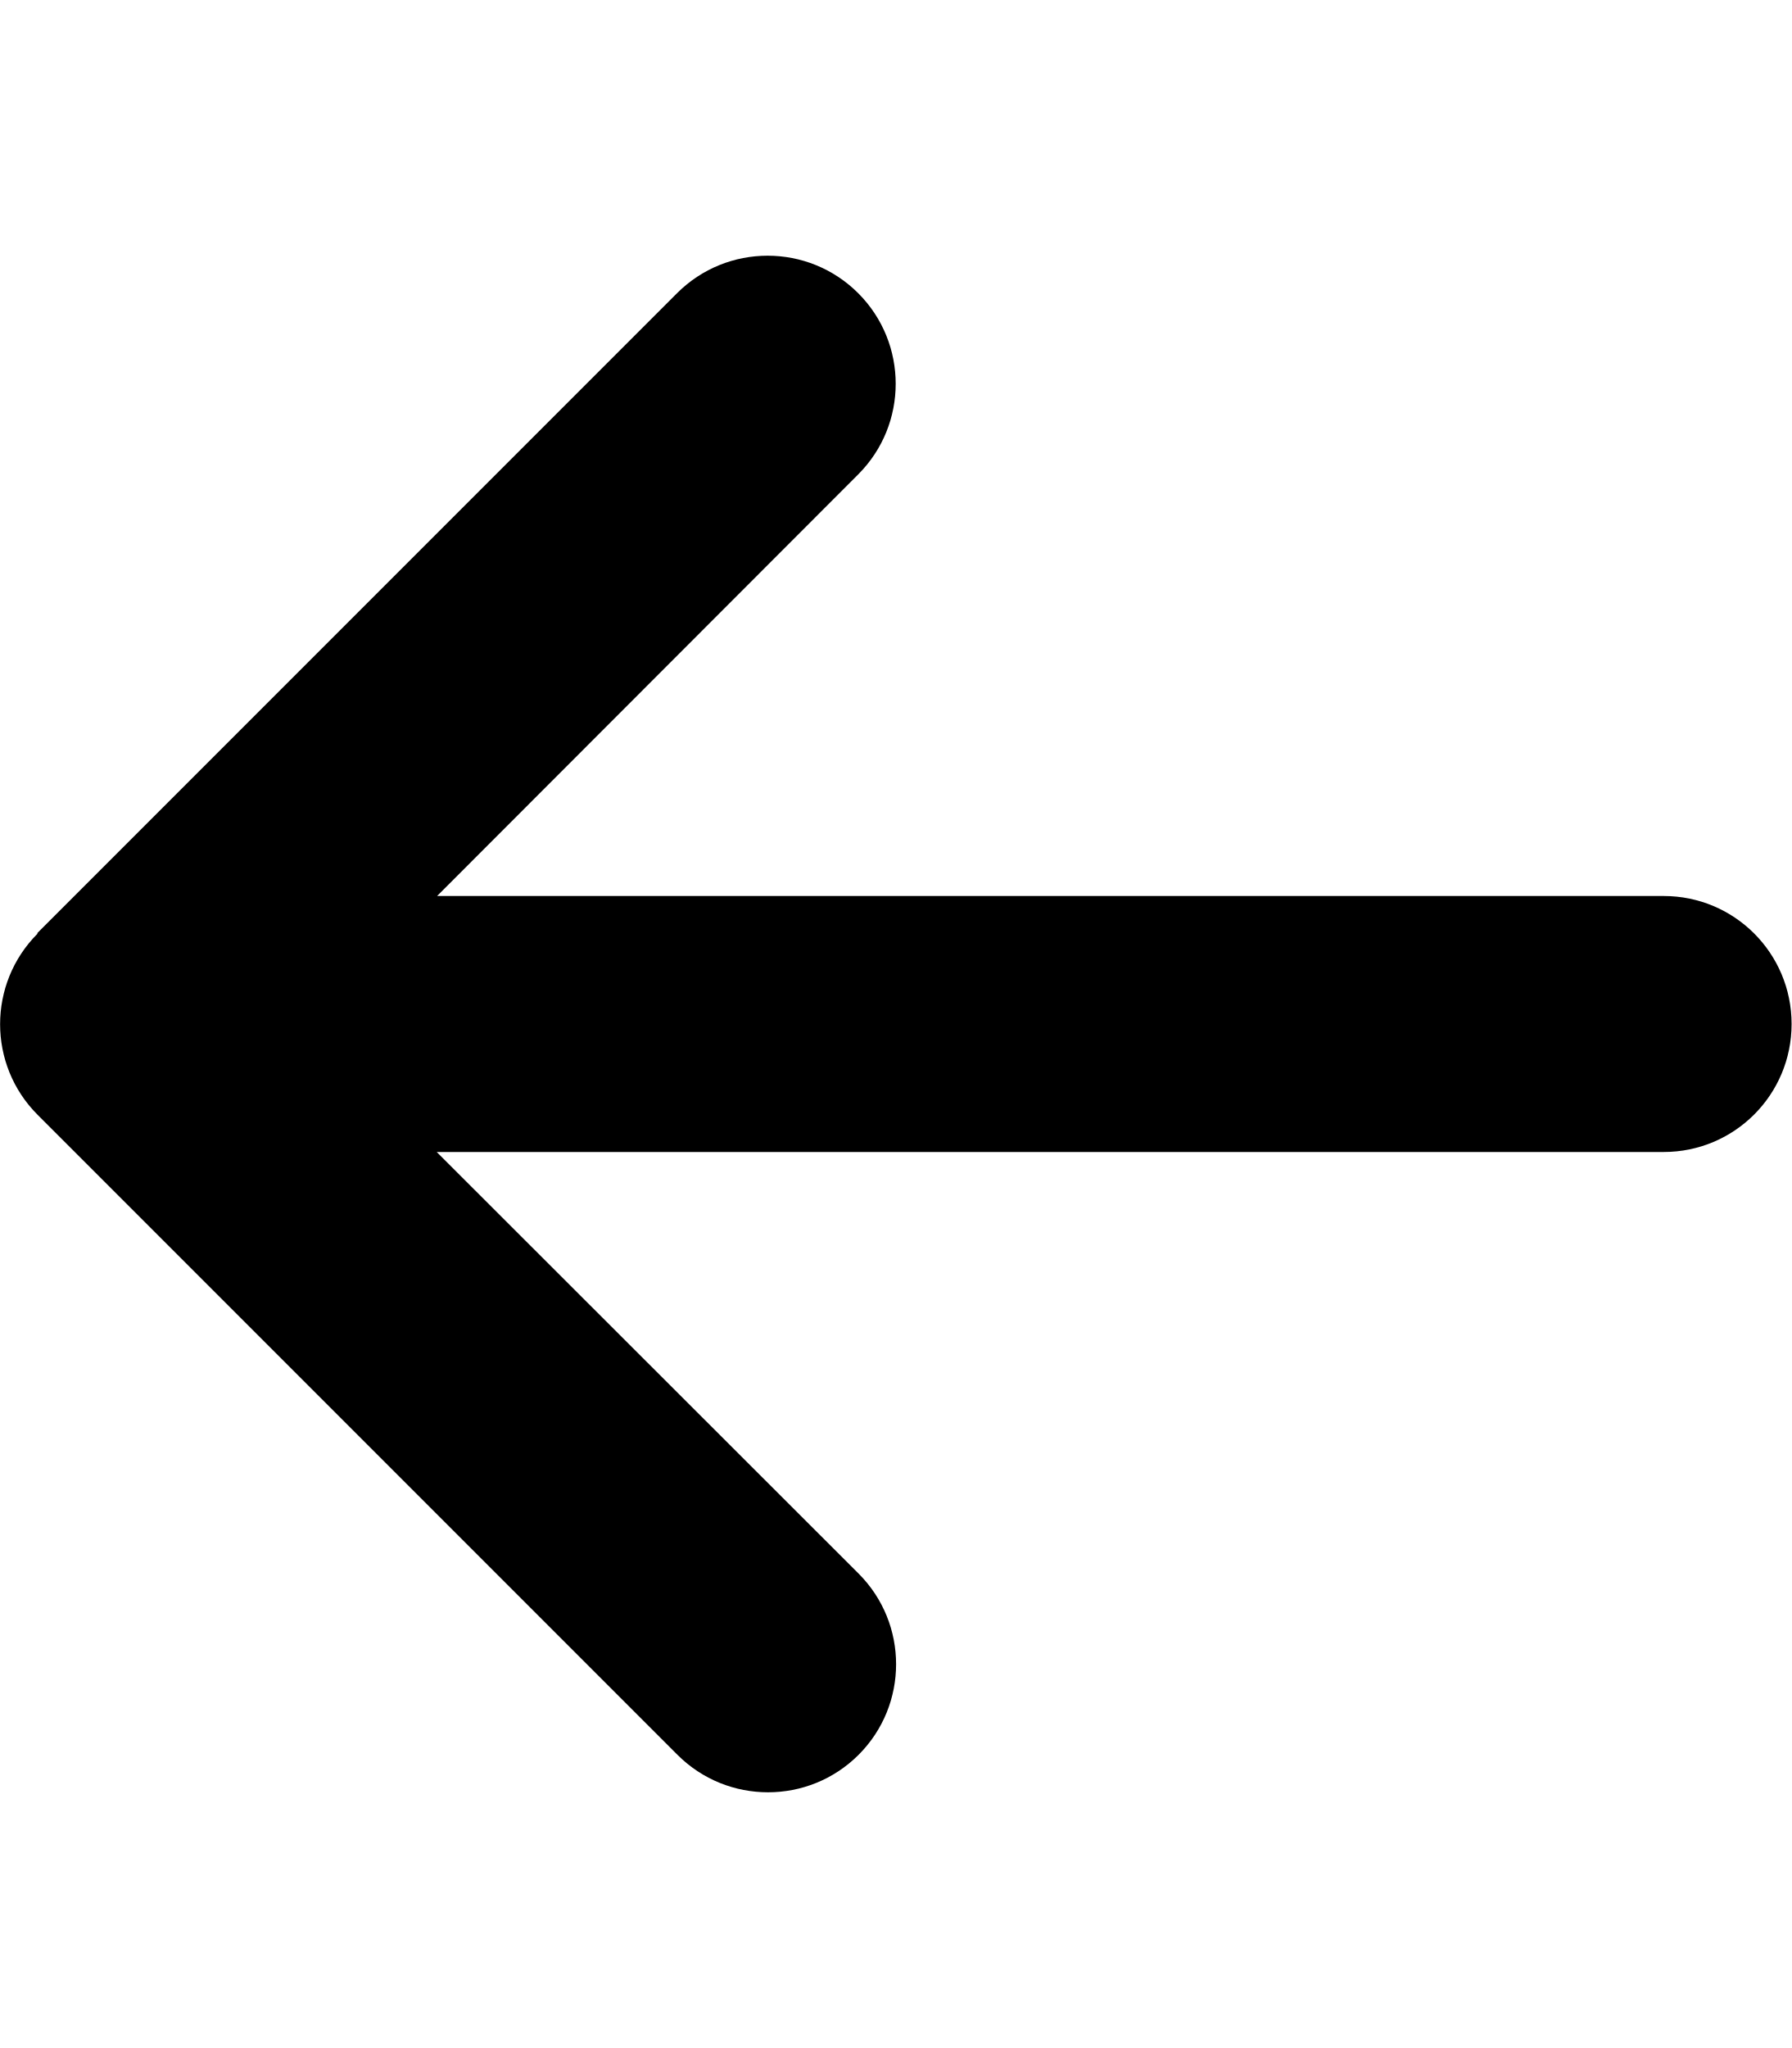
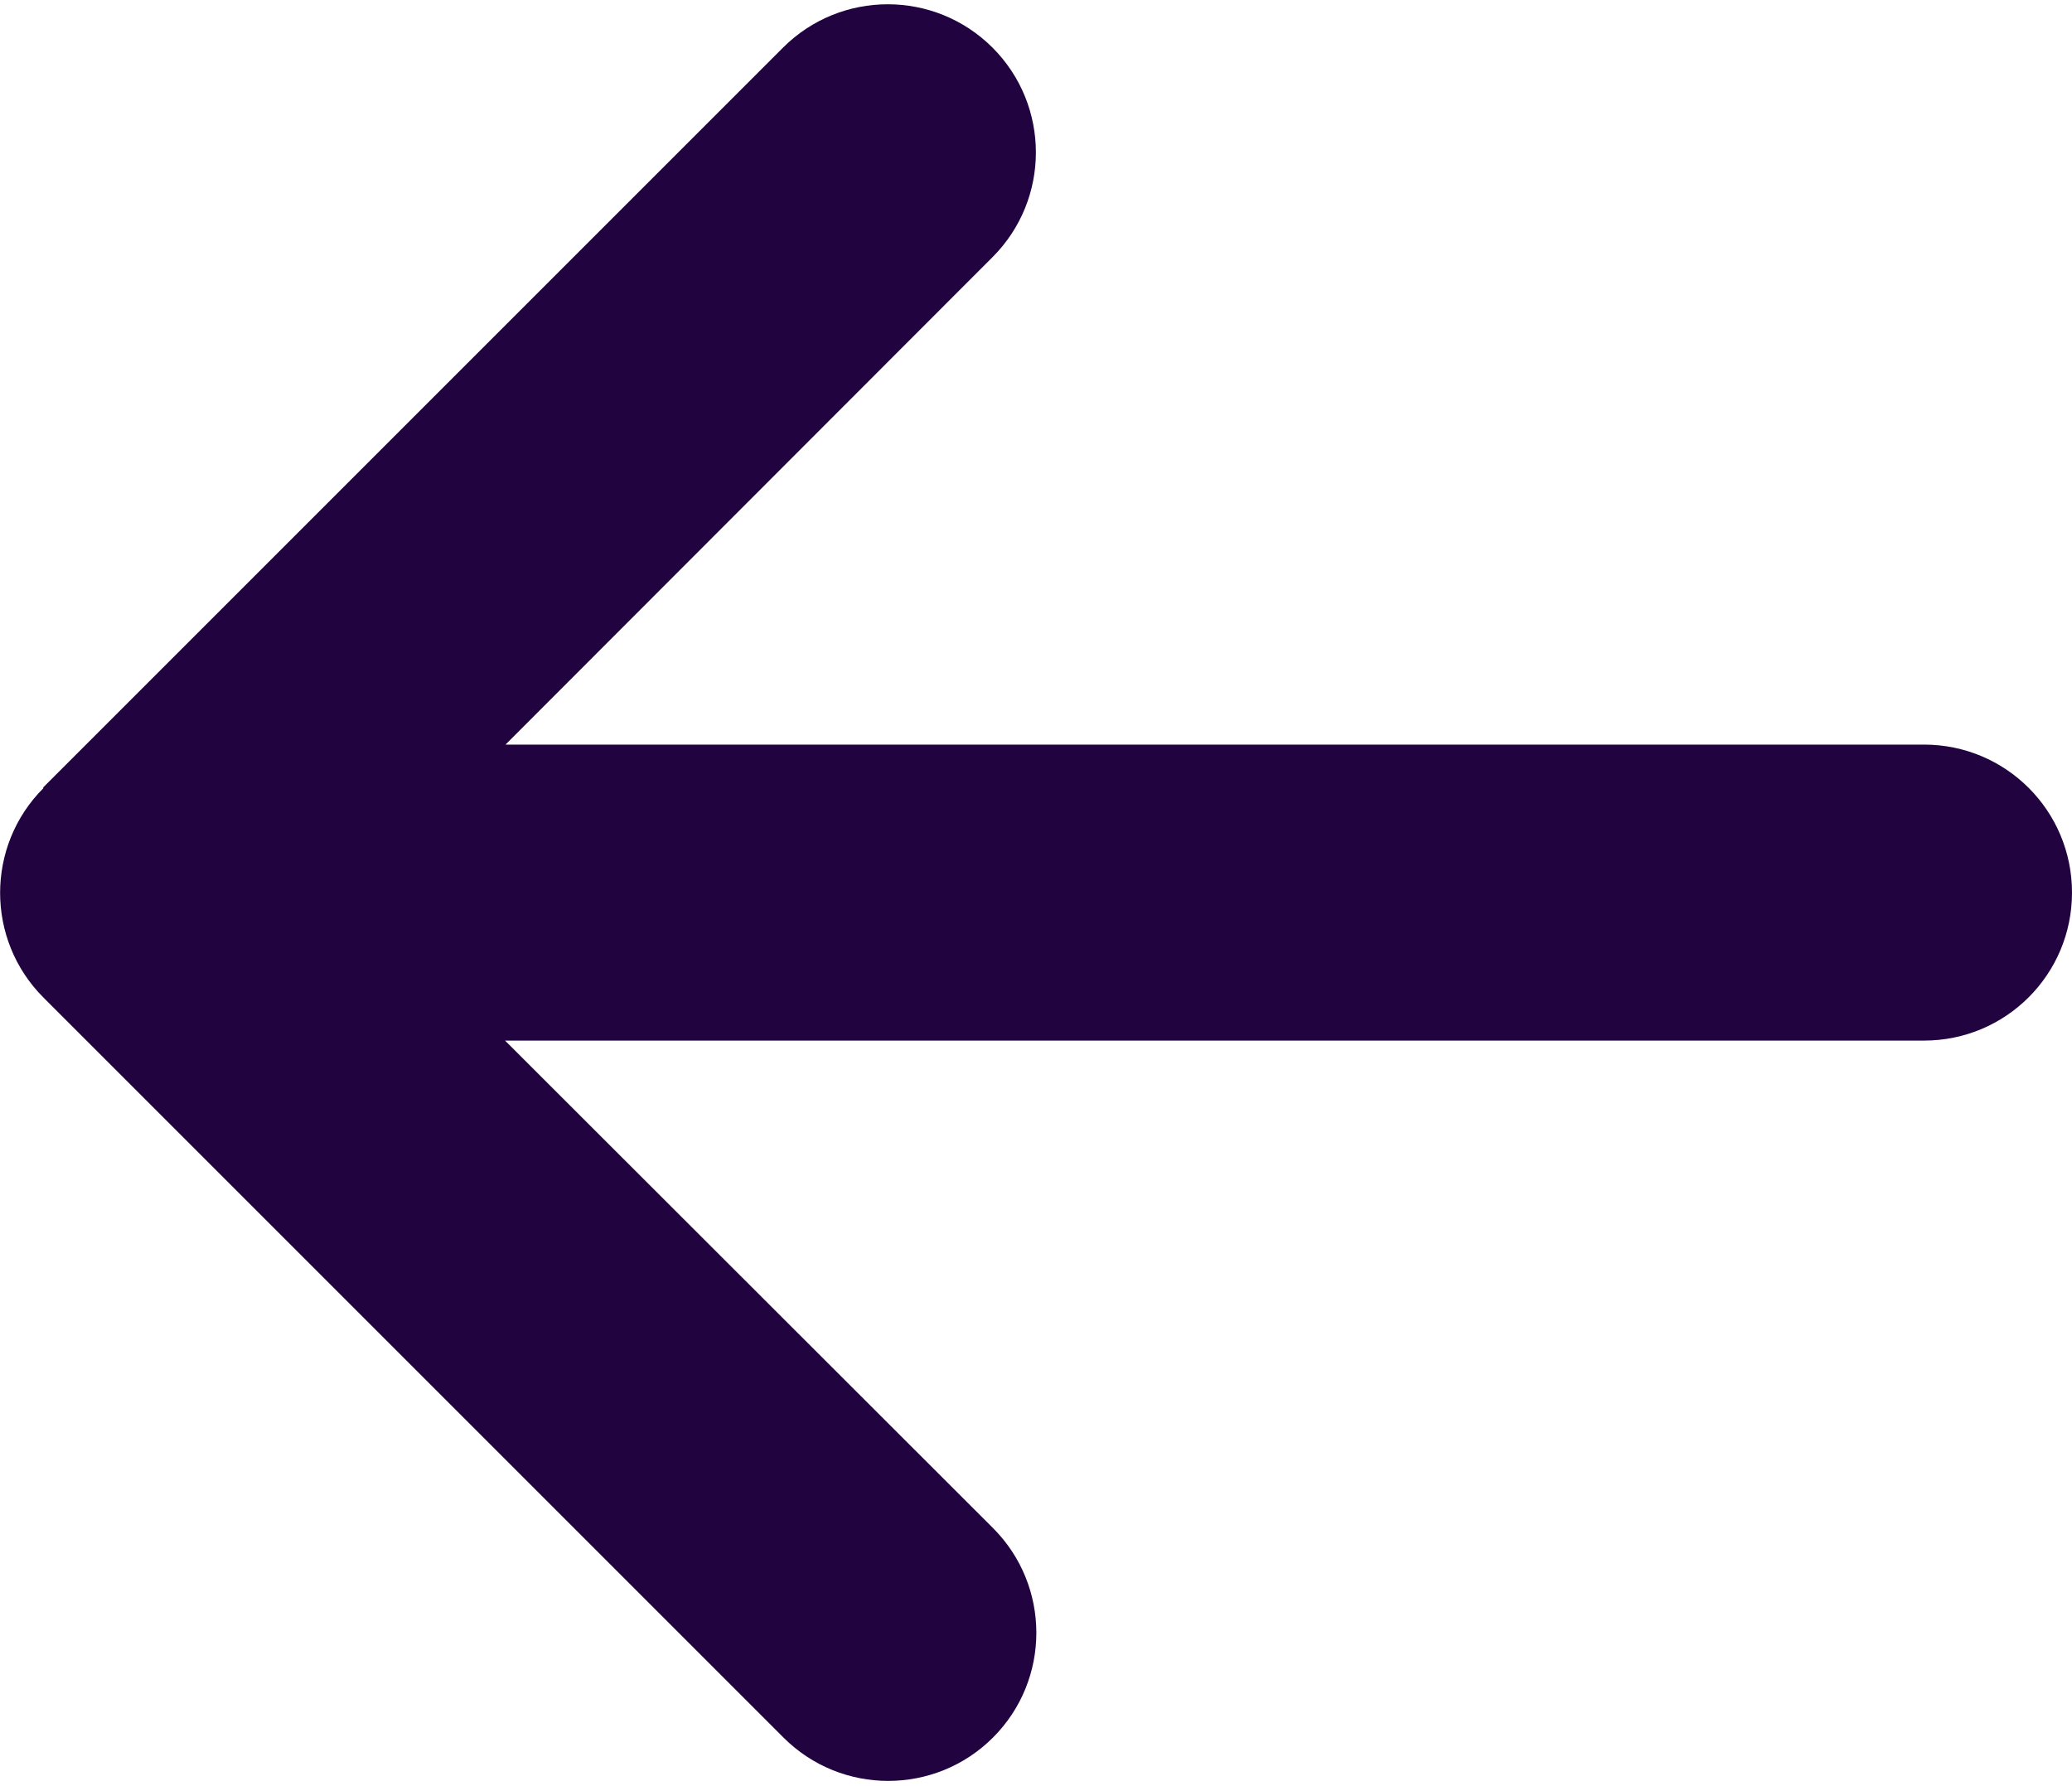
- <svg xmlns="http://www.w3.org/2000/svg" viewBox="0 0 448 512">
-   <path d="M9.4 233.4c-12.5 12.5-12.5 32.8 0 45.3l160 160c12.5 12.5 32.8 12.5 45.3 0s12.5-32.8 0-45.3L109.2 288 416 288c17.7 0 32-14.3 32-32s-14.3-32-32-32l-306.7 0L214.6 118.6c12.5-12.5 12.5-32.8 0-45.3s-32.8-12.5-45.3 0l-160 160z" />
+ <svg xmlns="http://www.w3.org/2000/svg" width="448" height="386" viewBox="0 0 448 386" fill="none">
+   <path d="M9.4 170.4C-3.1 182.9 -3.1 203.2 9.4 215.7L169.4 375.7C181.9 388.2 202.2 388.2 214.7 375.7C227.2 363.2 227.2 342.9 214.7 330.4L109.2 225H416C433.7 225 448 210.7 448 193C448 175.3 433.7 161 416 161H109.3L214.6 55.6C227.1 43.1 227.1 22.8 214.6 10.3C202.1 -2.2 181.8 -2.2 169.3 10.3L9.3 170.3L9.4 170.4Z" fill="#210340" />
</svg>
